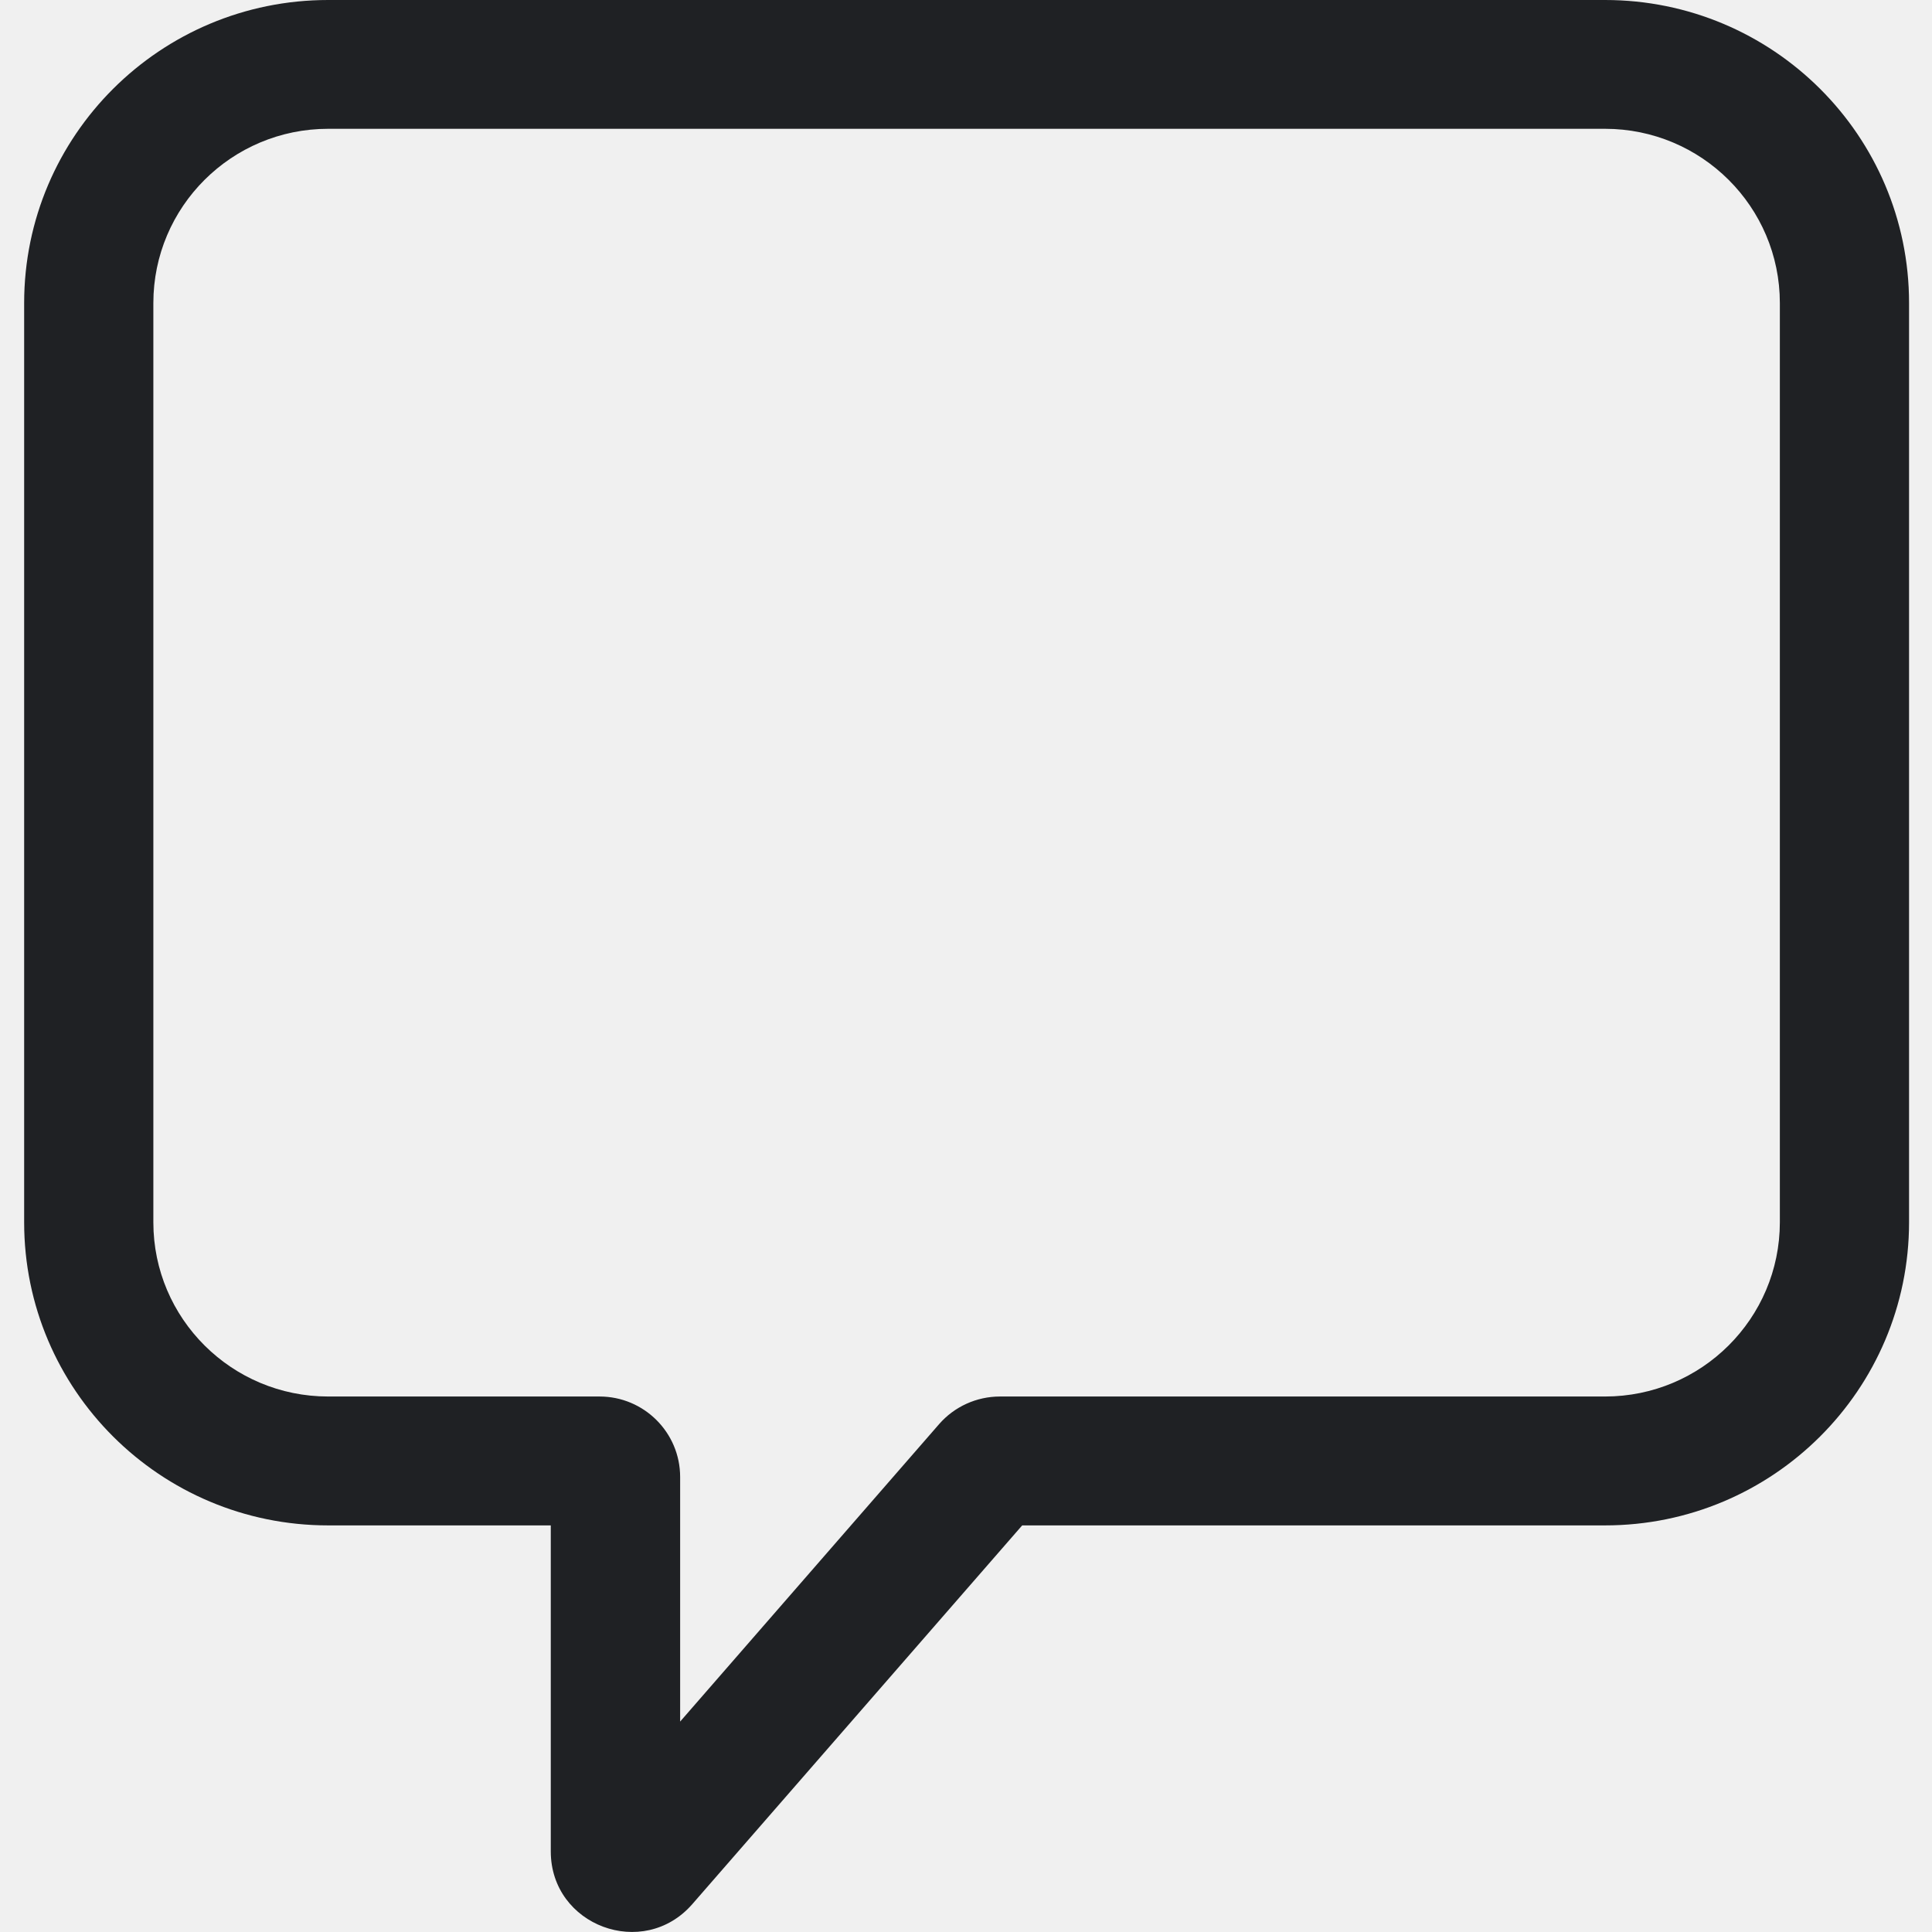
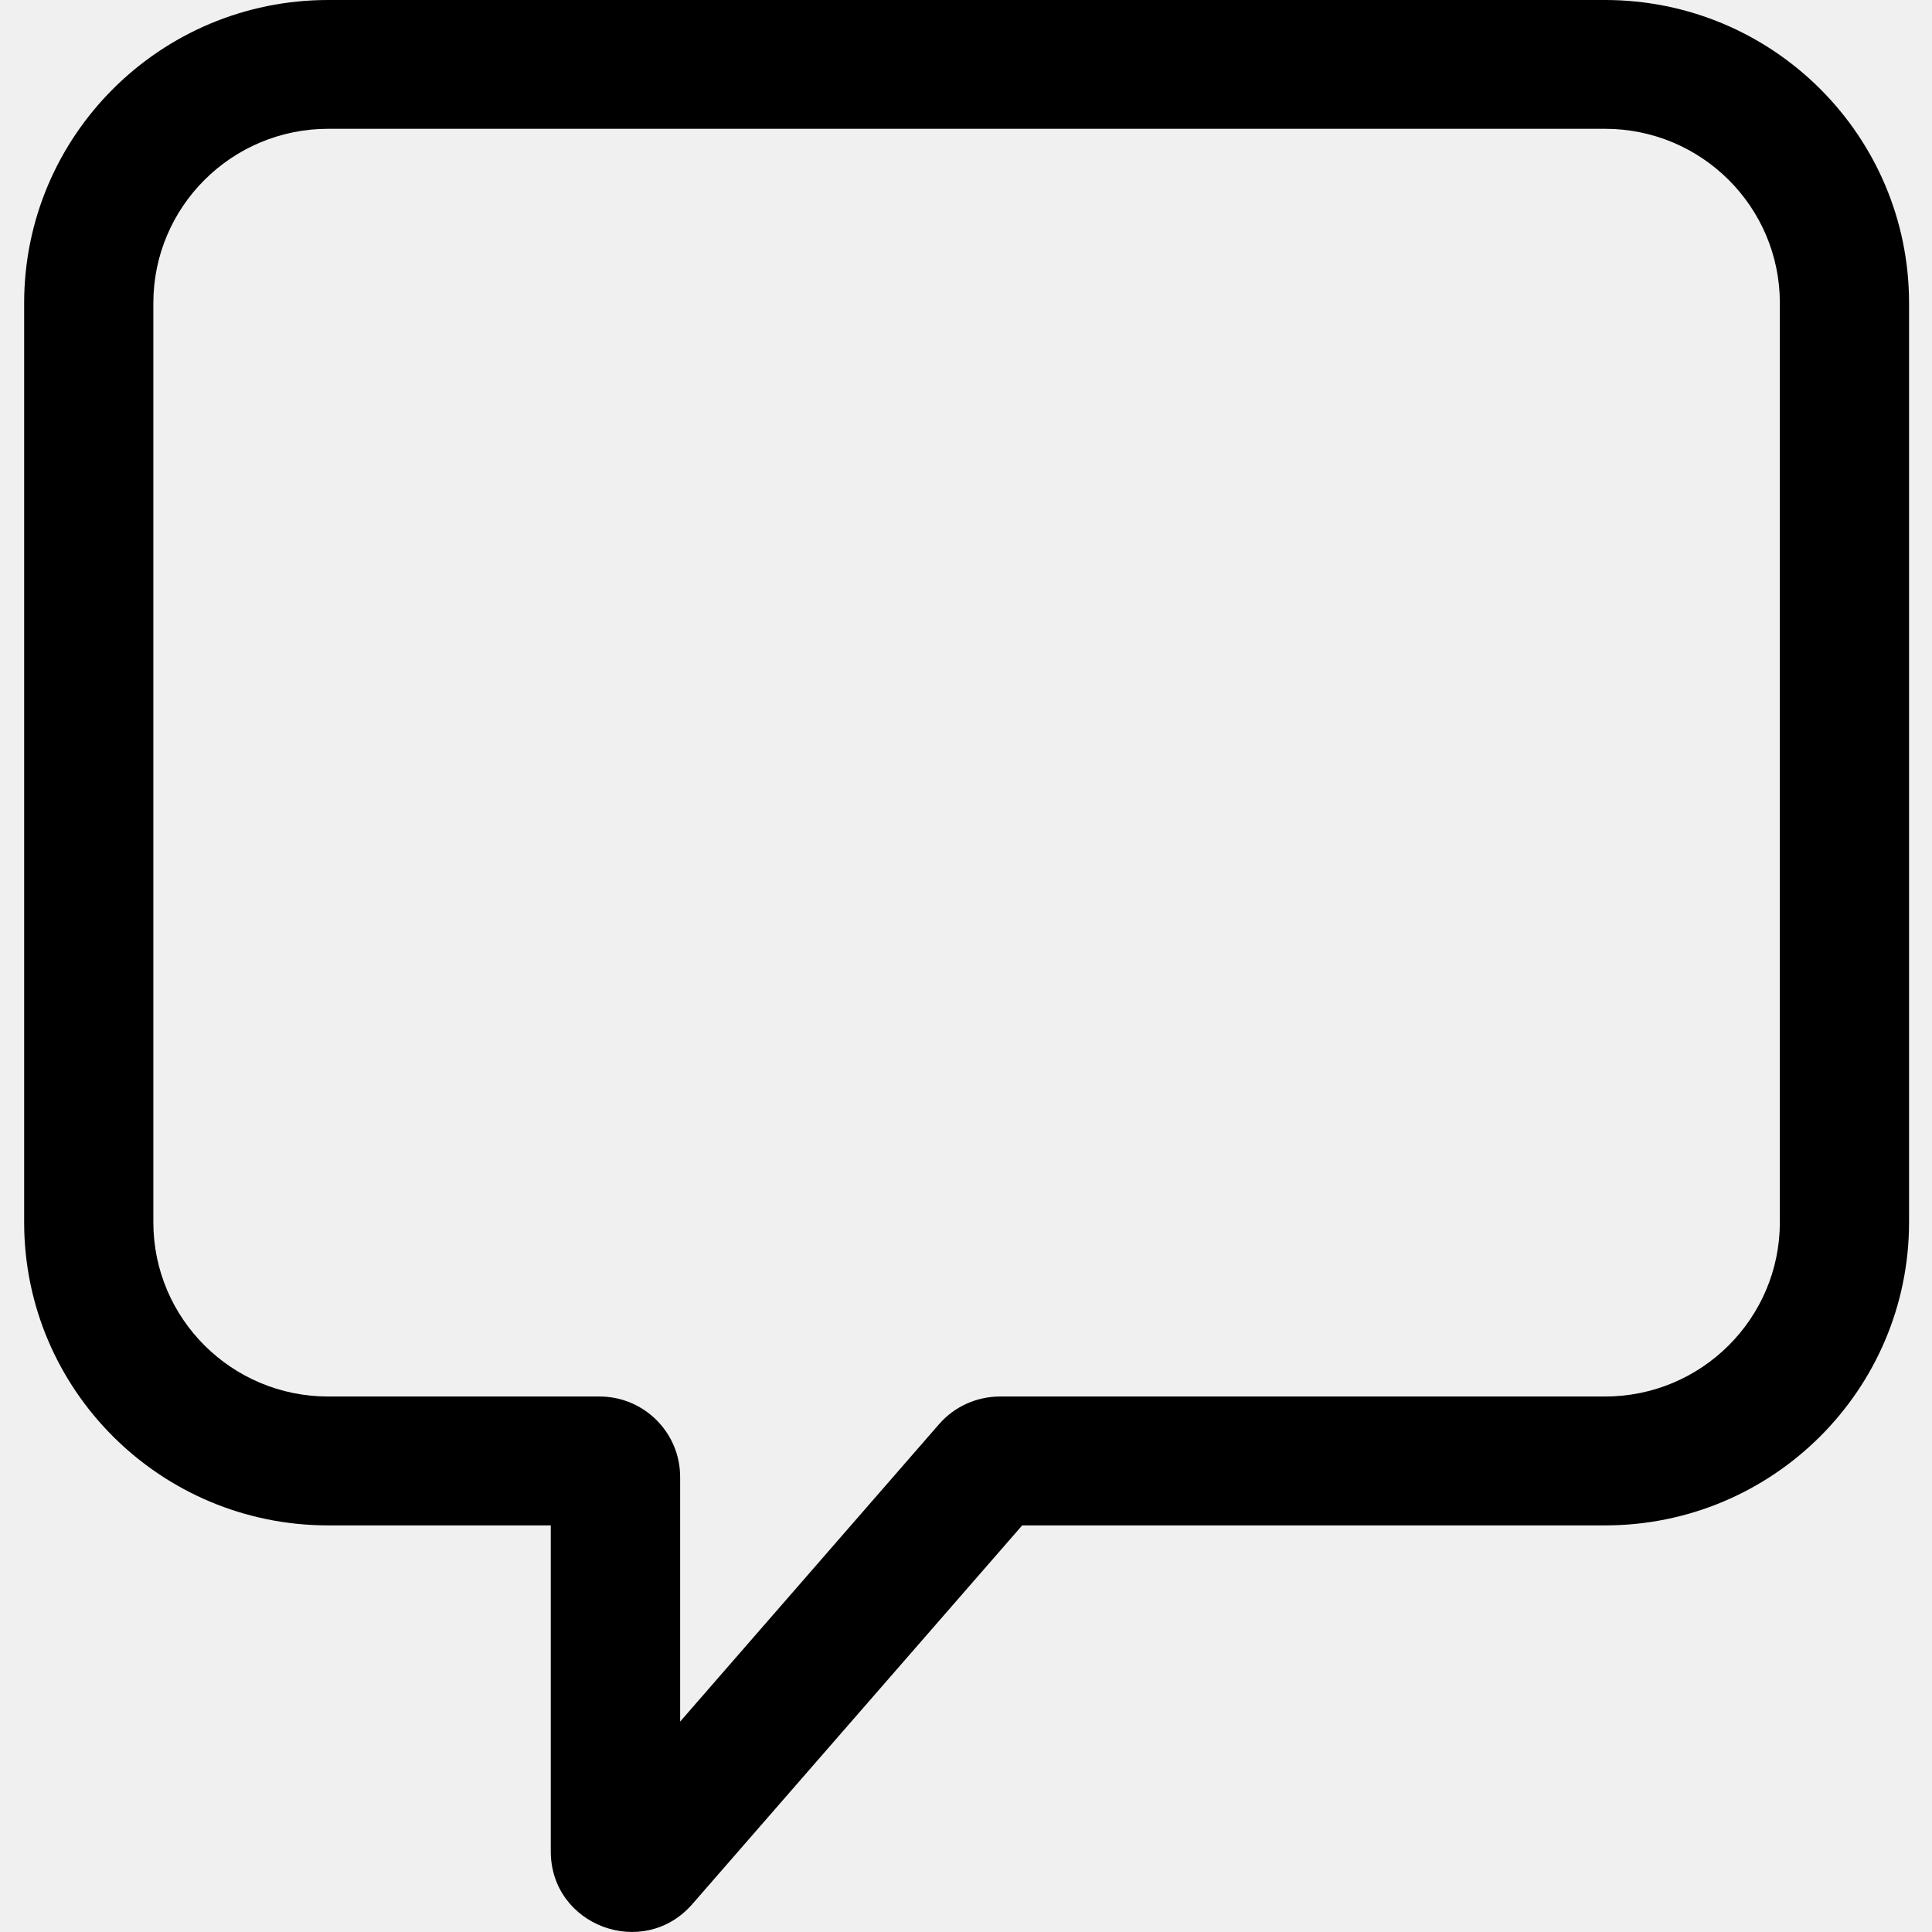
<svg xmlns="http://www.w3.org/2000/svg" width="24" height="24" viewBox="0 0 24 24" fill="none">
  <g clip-path="url(#clip0_78_7649)">
-     <path d="M8.449 21.386L11.666 17.691C11.856 17.473 12.132 17.348 12.422 17.348H19.938C21.137 17.348 22.109 16.379 22.11 15.184V3.765C22.11 2.569 21.137 1.6 19.938 1.6H4.077C2.878 1.6 1.905 2.569 1.905 3.765V15.184C1.905 16.379 2.878 17.348 4.077 17.348H7.448C8 17.348 8.448 17.795 8.449 18.346V21.386ZM23.715 15.184C23.714 17.263 22.024 18.949 19.938 18.949H12.698L8.6 23.654C7.992 24.351 6.843 23.923 6.842 23V18.949H4.077C1.991 18.949 0.3 17.263 0.3 15.184V3.765C0.3 1.685 1.991 1.27347e-07 4.077 0H19.938C22.024 0 23.715 1.685 23.715 3.765V15.184Z" fill="#1F2124" />
+     <path d="M8.449 21.386L11.666 17.691C11.856 17.473 12.132 17.348 12.422 17.348H19.938C21.137 17.348 22.109 16.379 22.11 15.184V3.765C22.11 2.569 21.137 1.6 19.938 1.6H4.077C2.878 1.6 1.905 2.569 1.905 3.765V15.184C1.905 16.379 2.878 17.348 4.077 17.348H7.448C8 17.348 8.448 17.795 8.449 18.346V21.386ZM23.715 15.184C23.714 17.263 22.024 18.949 19.938 18.949H12.698L8.6 23.654C7.992 24.351 6.843 23.923 6.842 23V18.949H4.077C1.991 18.949 0.3 17.263 0.3 15.184V3.765C0.3 1.685 1.991 1.27347e-07 4.077 0H19.938C22.024 0 23.715 1.685 23.715 3.765V15.184Z" fill="currentColor" />
  </g>
  <defs>
    <clipPath id="clip0_78_7649">
      <rect width="24" height="24" fill="white" />
    </clipPath>
  </defs>
</svg>
